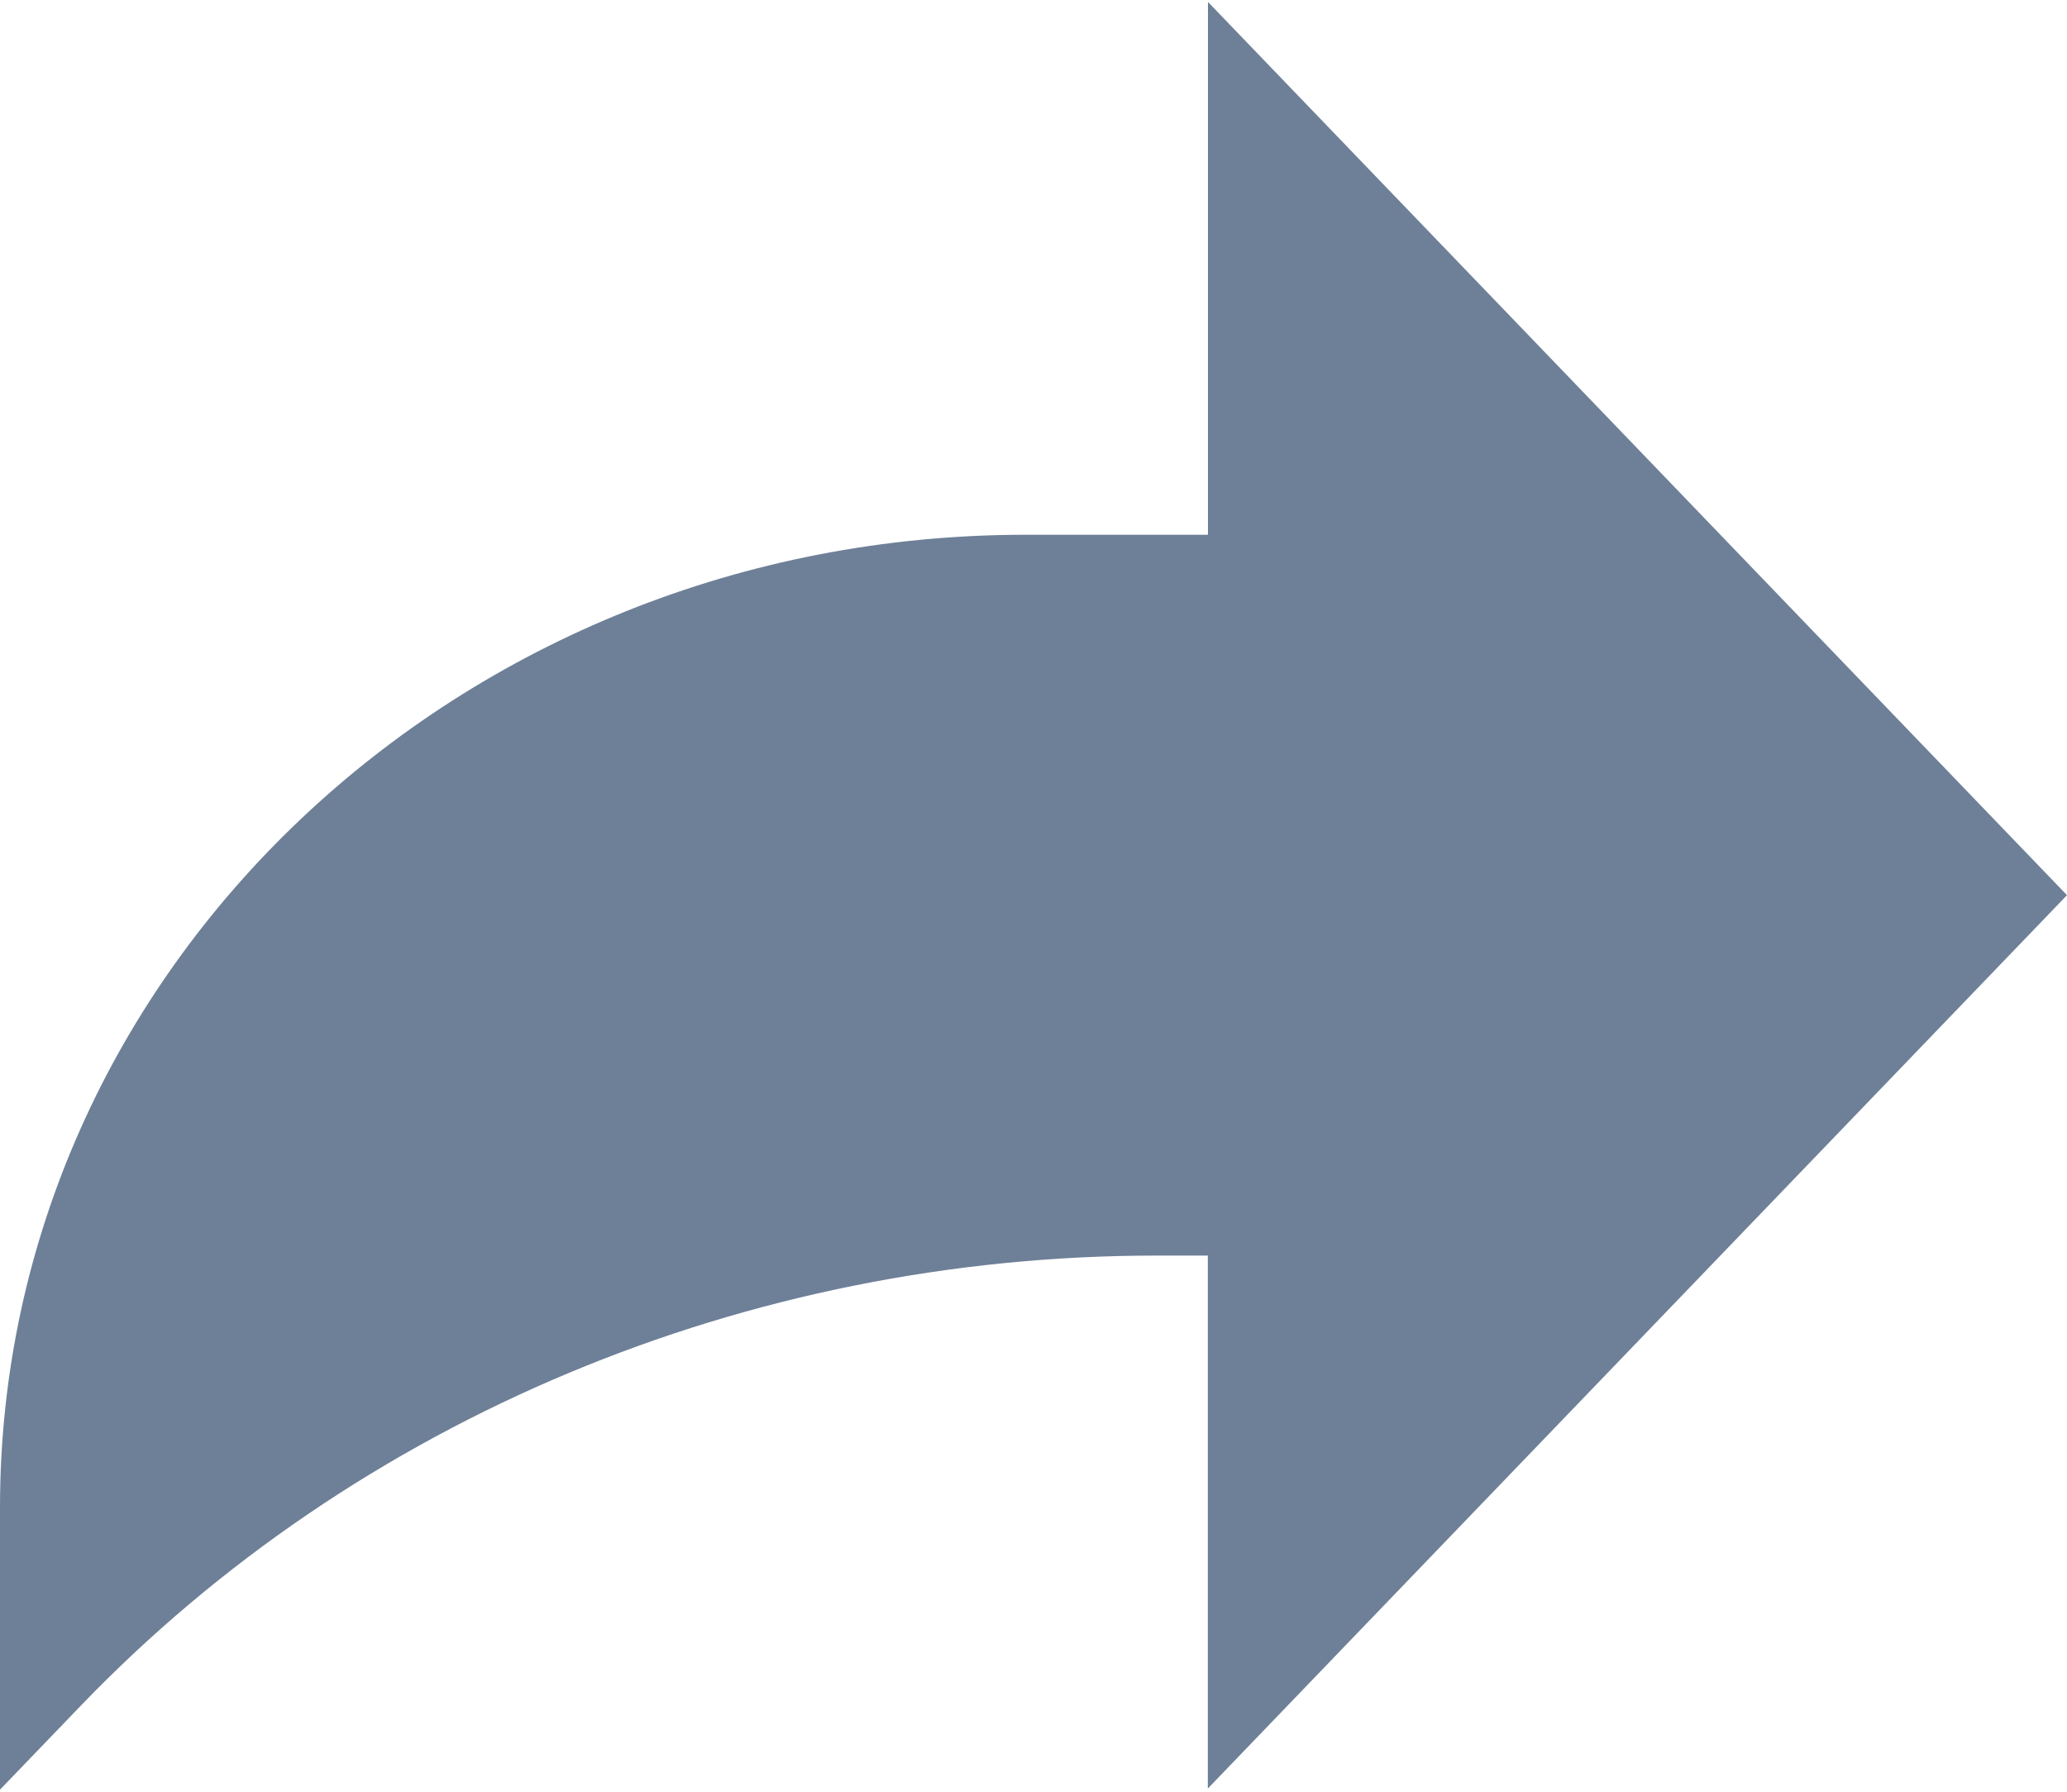
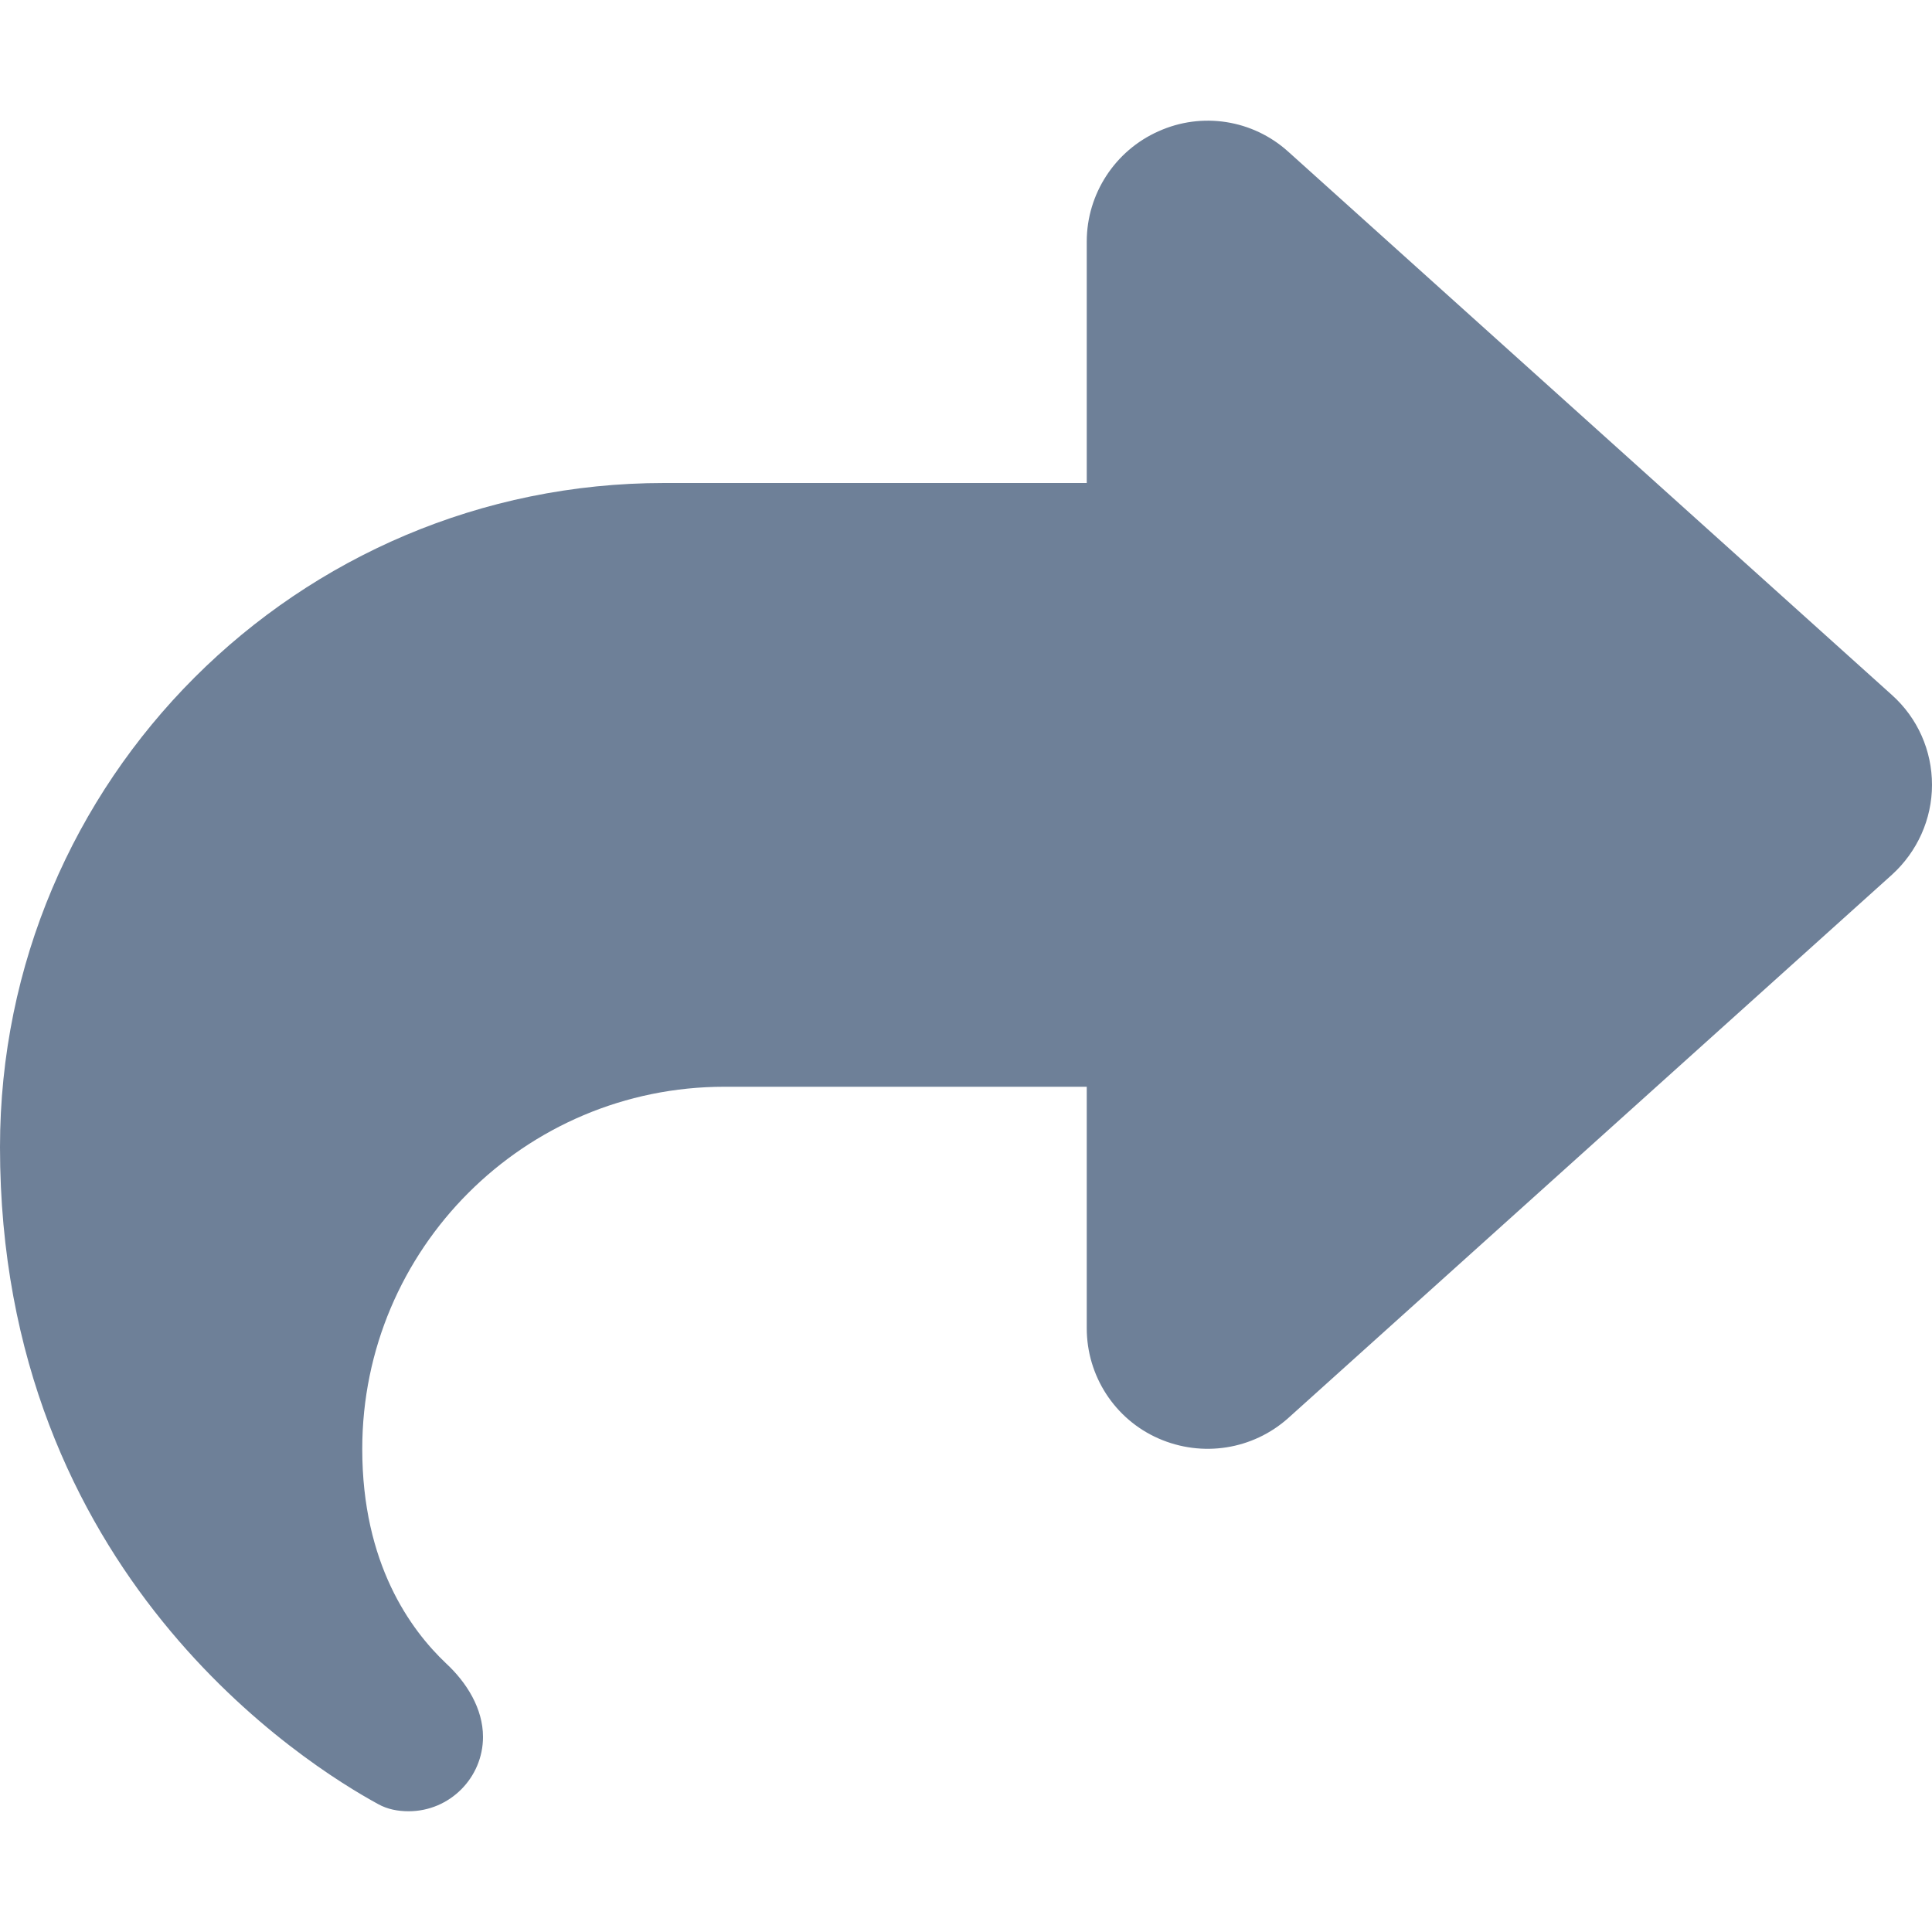
- <svg xmlns="http://www.w3.org/2000/svg" width="15" height="13">
-   <path fill="#6E8098" d="M15 6.495L8.766.014V3.88H7.441C3.33 3.88 0 7.039 0 10.936v2.049l.589-.612C2.59 10.294 5.422 9.11 8.39 9.11h.375v3.867L15 6.495z" />
+ <svg xmlns="http://www.w3.org/2000/svg" viewBox="0 0 512 512">
+   <path fill="#6E8098" d="M307 34.8c-11.5 5.1-19 16.6-19 29.2v64H176C78.8 128 0 206.8 0 304C0 417.3 81.5 467.9 100.2 478.1c2.5 1.4 5.3 1.9 8.1 1.9c10.9 0 19.7-8.9 19.7-19.7c0-7.5-4.3-14.4-9.8-19.5C108.8 431.9 96 414.4 96 384c0-53 43-96 96-96h96v64c0 12.6 7.4 24.1 19 29.2s25 3 34.4-5.4l160-144c6.7-6.1 10.6-14.7 10.6-23.8s-3.8-17.7-10.6-23.8l-160-144c-9.4-8.5-22.9-10.6-34.4-5.4z" />
</svg>
